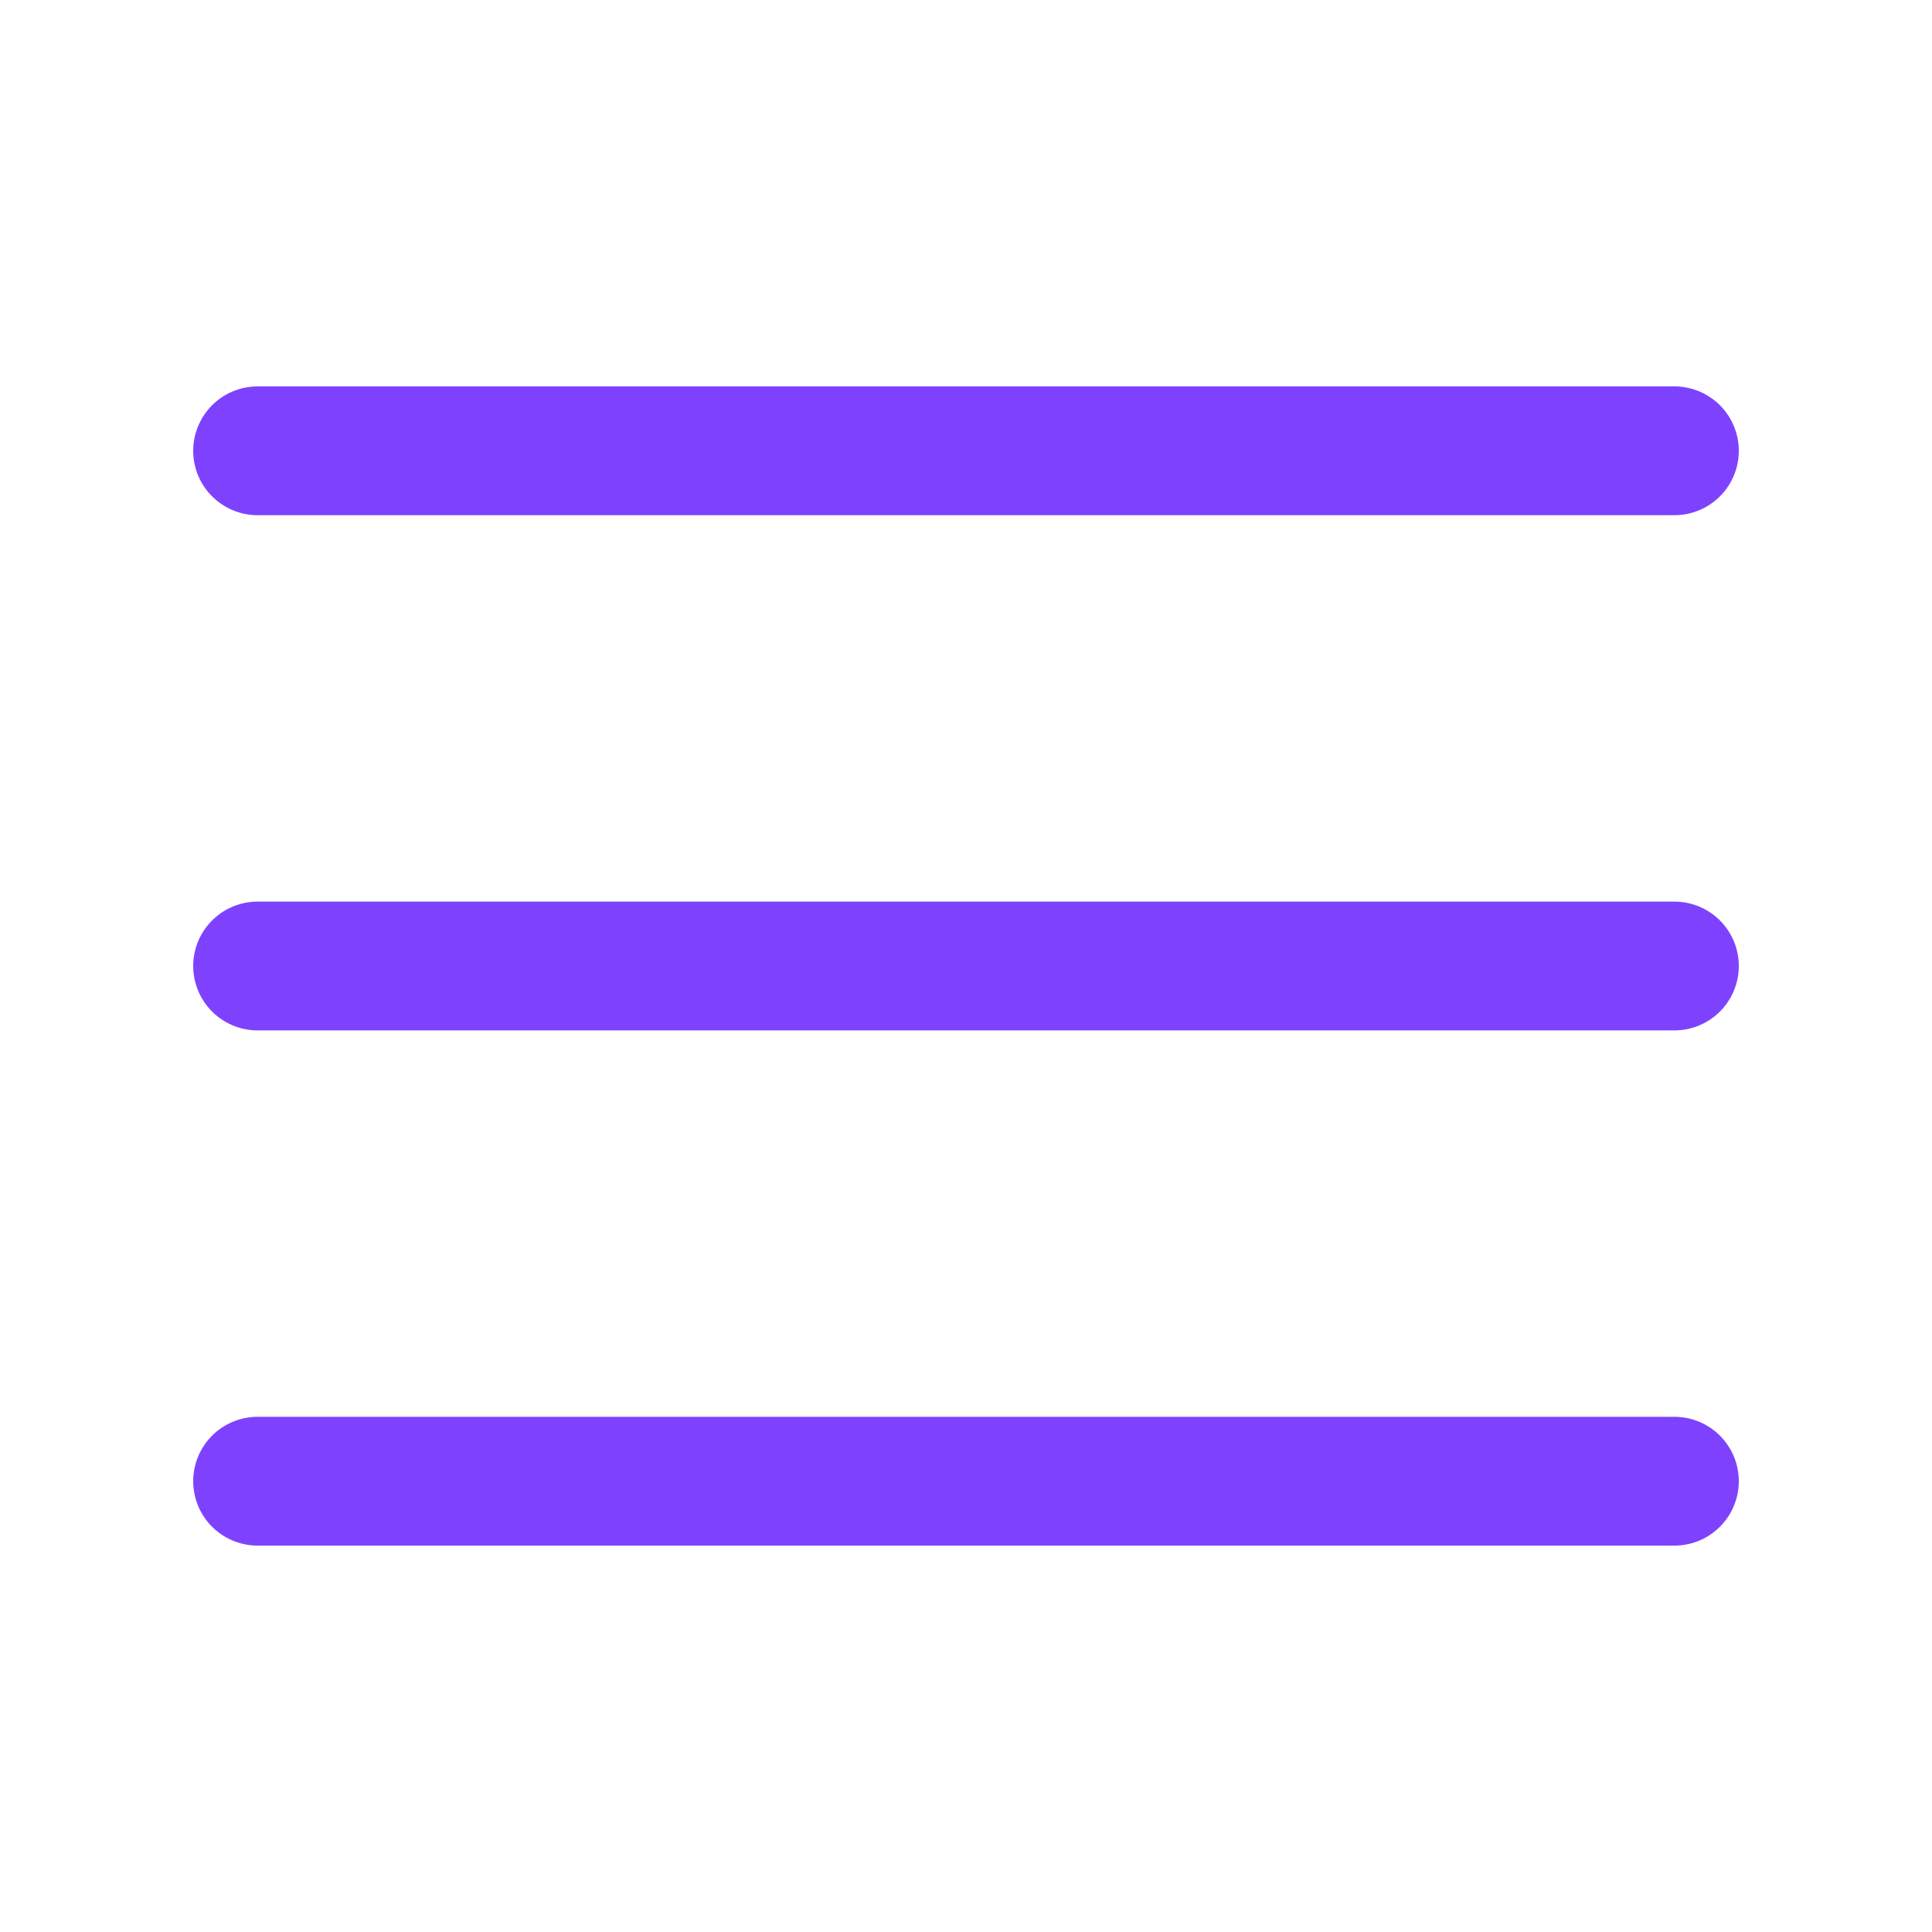
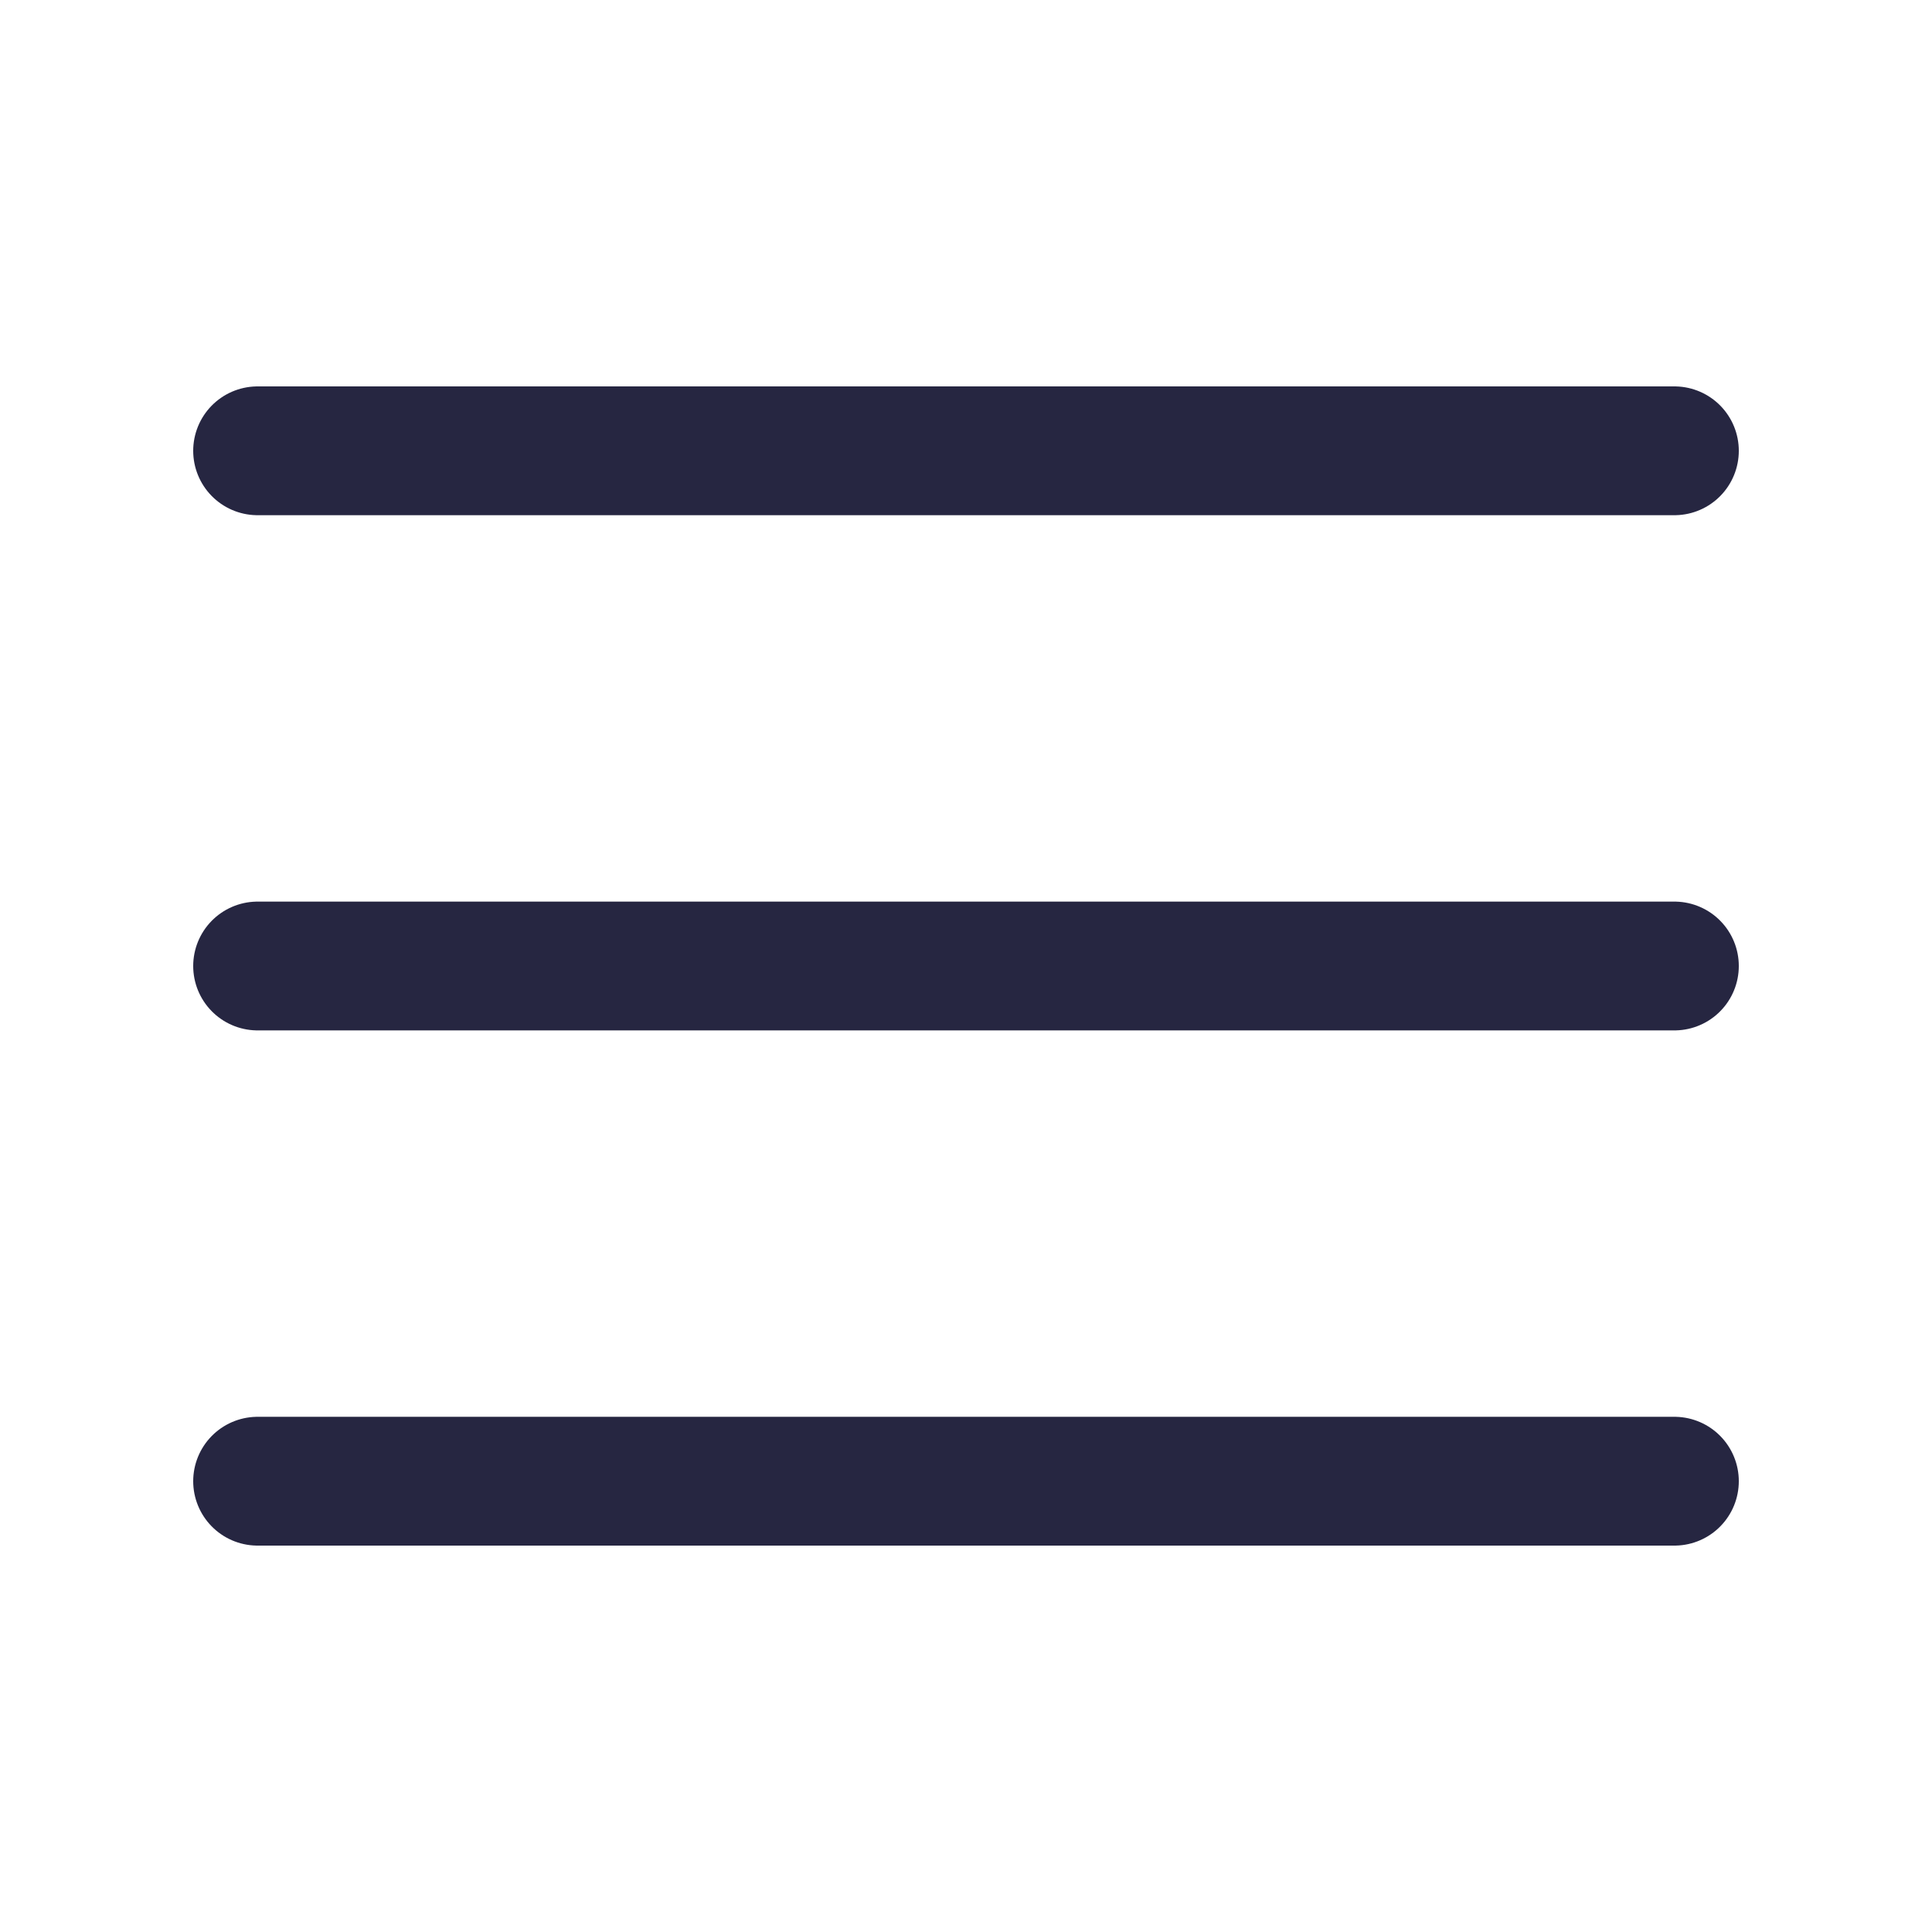
<svg xmlns="http://www.w3.org/2000/svg" width="30" height="30" viewBox="0 0 30 30" fill="none">
-   <path d="M4 7H26ZM4 15H26ZM4 23H26Z" fill="black" />
-   <path d="M4 7H26M4 15H26M4 23H26" stroke="#7E42FF" stroke-width="2" stroke-miterlimit="10" stroke-linecap="round" />
+   <path d="M4 7H26M4 15H26M4 23H26" stroke="#262641" stroke-width="2" stroke-miterlimit="10" stroke-linecap="round" />
</svg>
